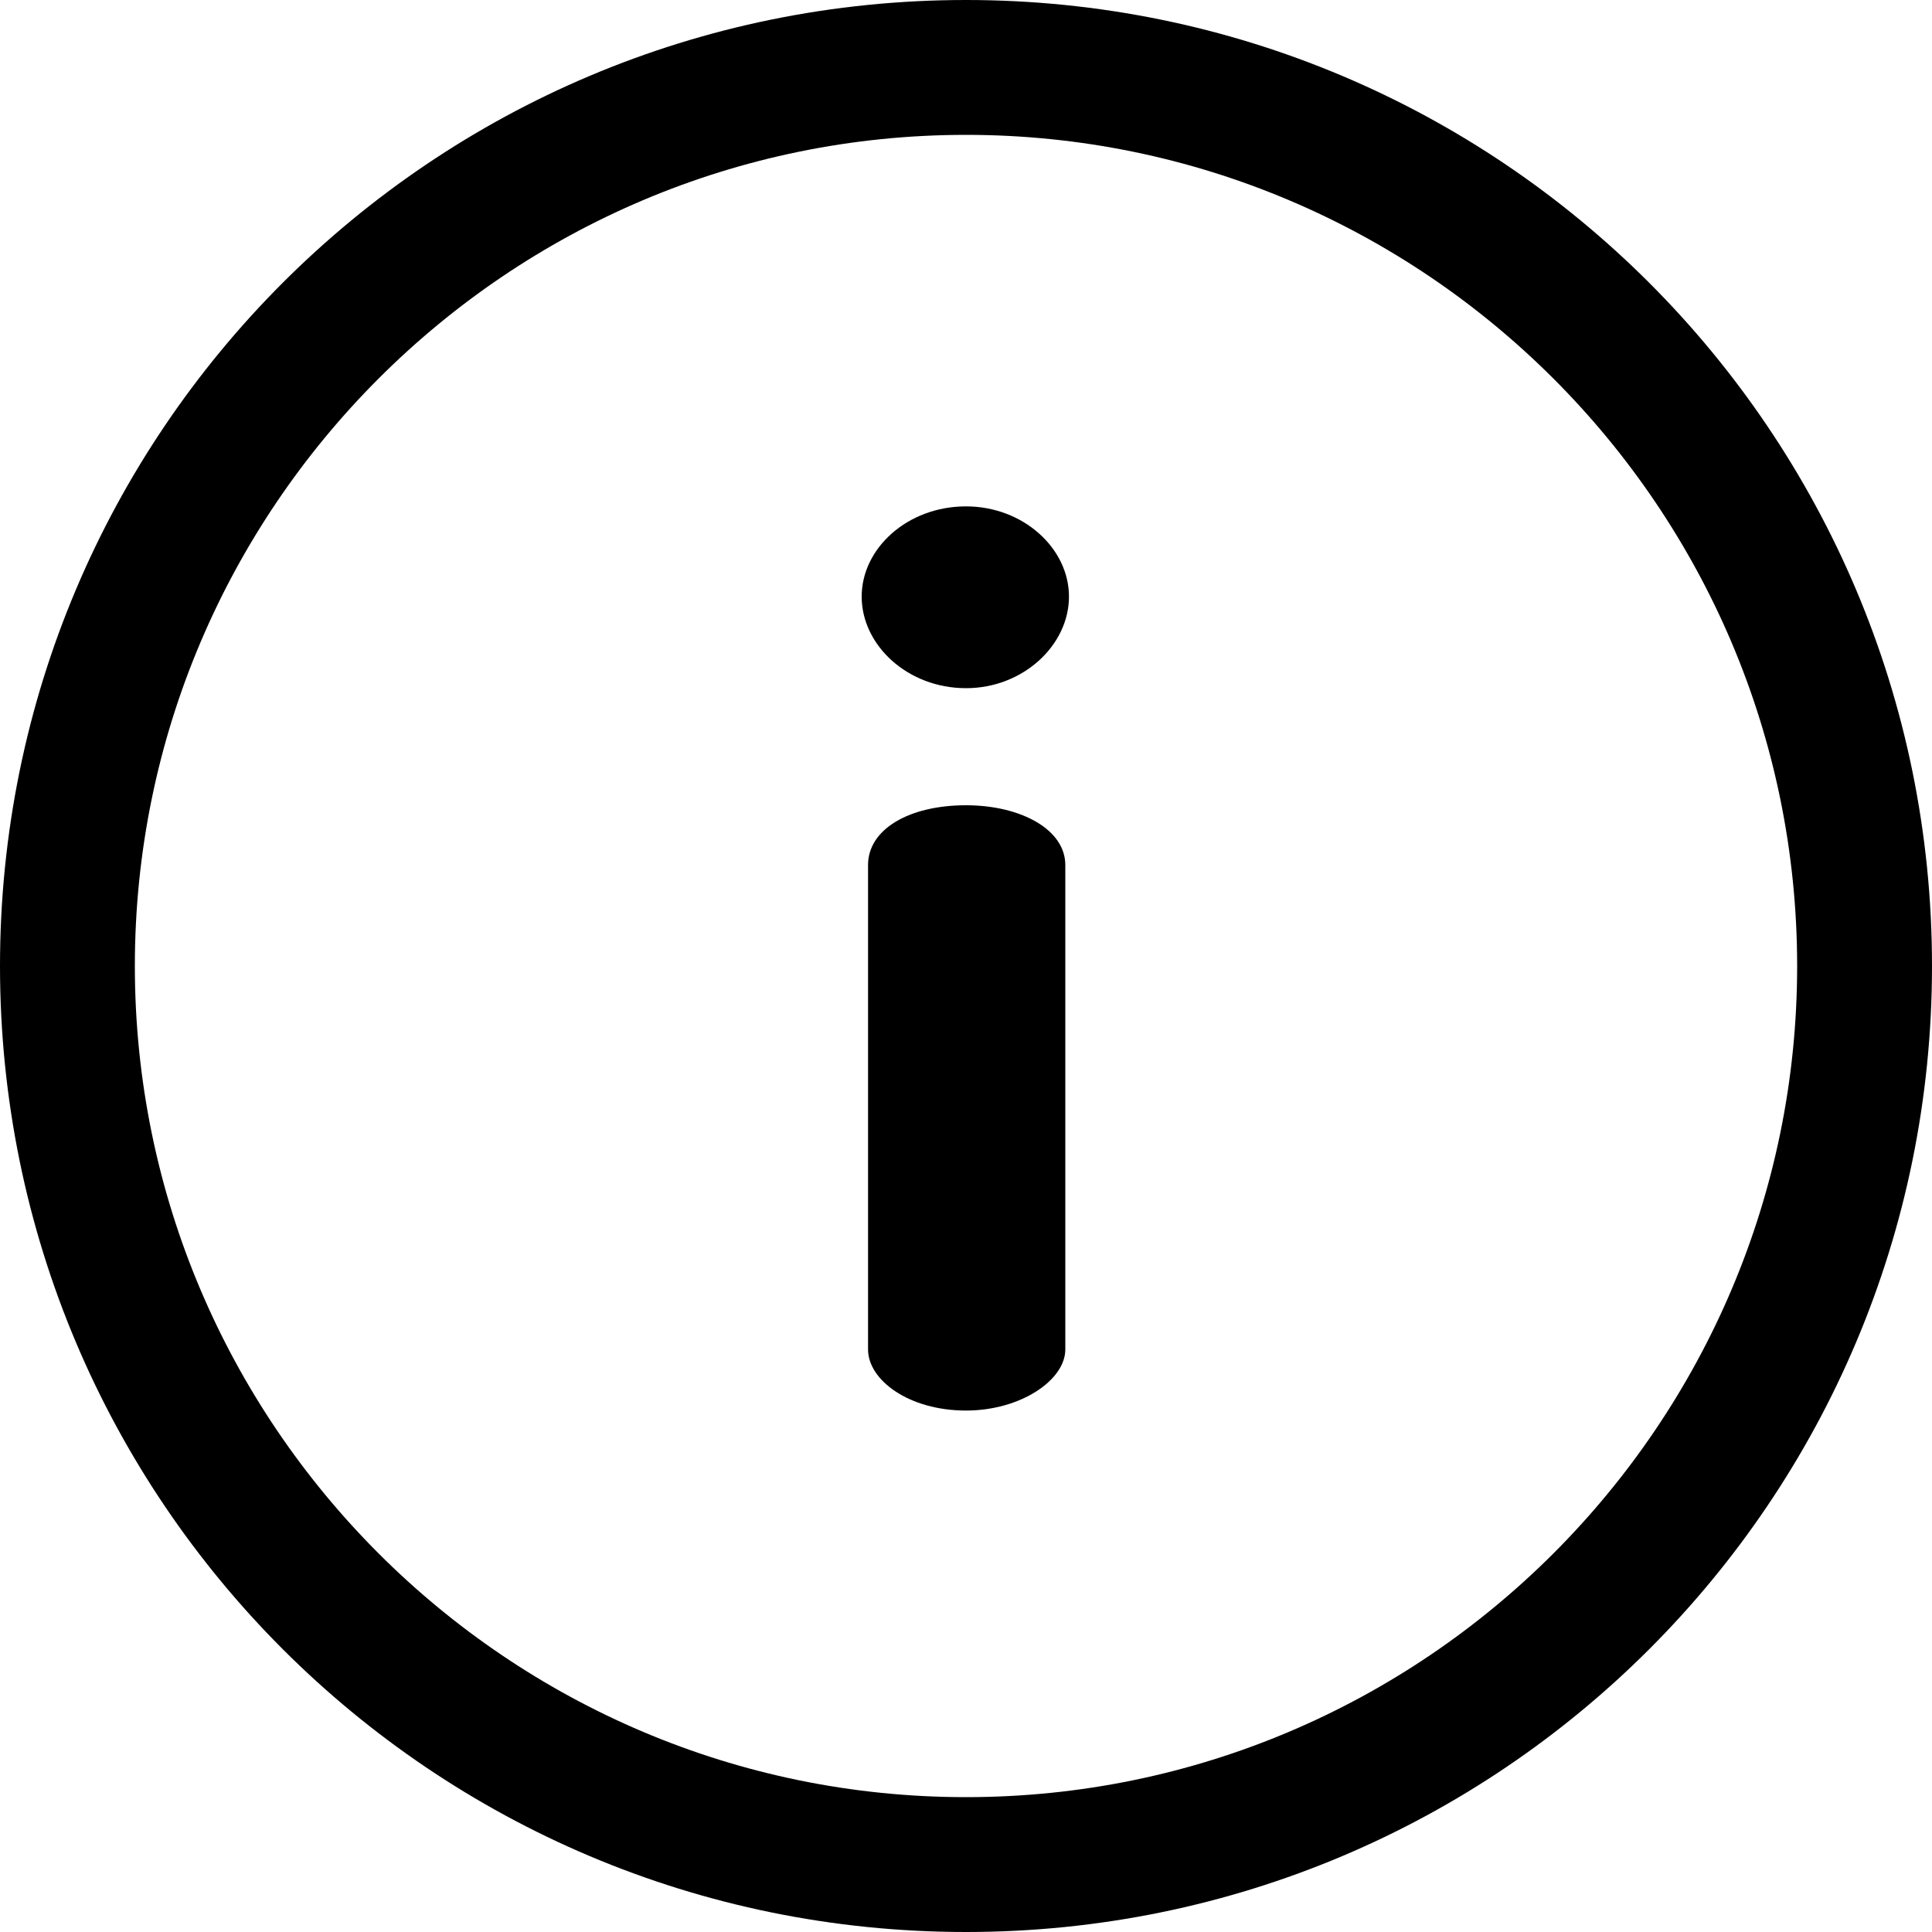
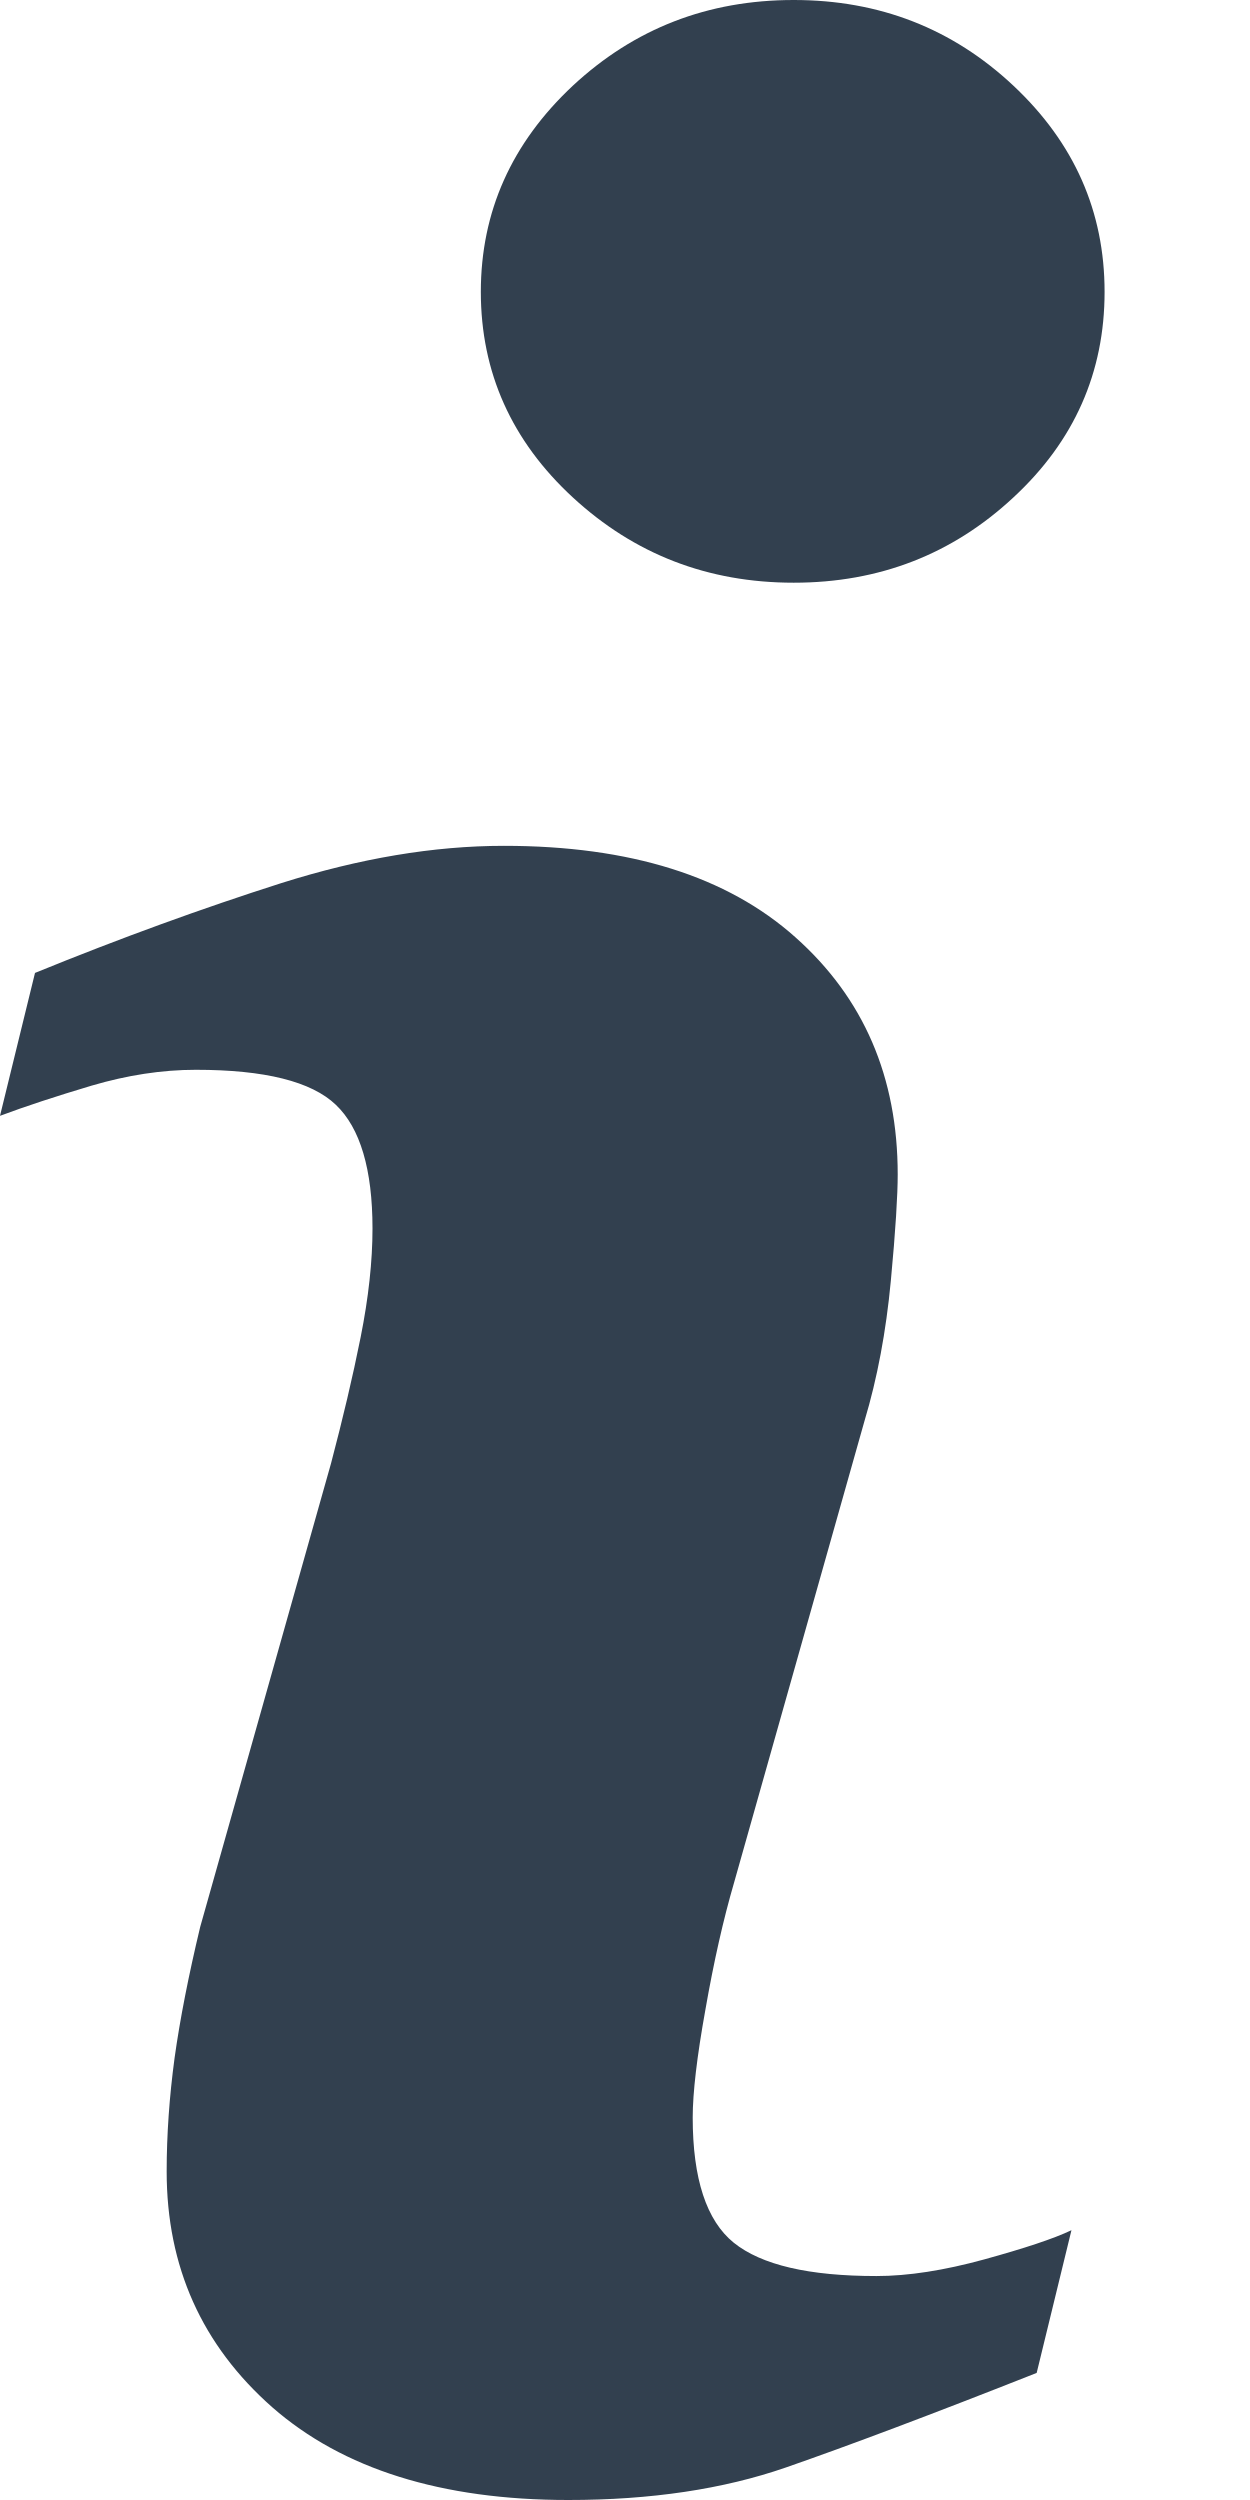
- <svg xmlns="http://www.w3.org/2000/svg" width="10" height="10" viewBox="0 0 10 10" fill="none">
-   <path d="M5 0C2.236 0 0 2.236 0 5C0 7.763 2.236 10 5 10C7.763 10 10 7.764 10 5C10 2.237 7.764 0 5 0ZM5 9.302C2.628 9.302 0.698 7.372 0.698 5C0.698 2.628 2.628 0.698 5 0.698C7.372 0.698 9.302 2.628 9.302 5C9.302 7.372 7.372 9.302 5 9.302Z" fill="black" />
-   <path d="M5 4.168C4.704 4.168 4.493 4.293 4.493 4.477V6.985C4.493 7.143 4.704 7.301 5 7.301C5.283 7.301 5.514 7.143 5.514 6.985V4.477C5.514 4.293 5.283 4.168 5 4.168Z" fill="black" />
-   <path d="M5 2.621C4.697 2.621 4.46 2.838 4.46 3.088C4.46 3.339 4.697 3.562 5 3.562C5.296 3.562 5.533 3.339 5.533 3.088C5.533 2.838 5.296 2.621 5 2.621Z" fill="black" />
+ <svg xmlns="http://www.w3.org/2000/svg" width="6" height="12" viewBox="0 0 6 12" fill="none">
+   <path d="M5.143 10.705L4.976 11.39C4.473 11.589 4.071 11.74 3.772 11.844C3.472 11.948 3.124 12 2.728 12C2.119 12 1.645 11.851 1.307 11.555C0.969 11.257 0.8 10.88 0.8 10.423C0.8 10.246 0.813 10.064 0.838 9.878C0.864 9.692 0.905 9.483 0.961 9.249L1.589 7.024C1.645 6.811 1.693 6.61 1.731 6.419C1.769 6.229 1.788 6.054 1.788 5.897C1.788 5.613 1.729 5.414 1.612 5.303C1.495 5.191 1.271 5.135 0.94 5.135C0.777 5.135 0.61 5.161 0.44 5.211C0.269 5.262 0.123 5.31 0 5.356L0.168 4.67C0.58 4.502 0.974 4.359 1.35 4.239C1.727 4.12 2.082 4.06 2.419 4.06C3.024 4.06 3.49 4.206 3.818 4.499C4.146 4.791 4.309 5.17 4.309 5.638C4.309 5.734 4.299 5.905 4.276 6.148C4.253 6.392 4.211 6.616 4.15 6.819L3.524 9.035C3.472 9.213 3.426 9.417 3.386 9.646C3.345 9.873 3.325 10.047 3.325 10.164C3.325 10.458 3.391 10.659 3.522 10.765C3.655 10.872 3.883 10.925 4.207 10.925C4.359 10.925 4.532 10.898 4.725 10.845C4.917 10.792 5.057 10.746 5.143 10.705ZM5.302 1.401C5.302 1.787 5.157 2.117 4.864 2.388C4.572 2.66 4.221 2.797 3.81 2.797C3.397 2.797 3.045 2.66 2.75 2.388C2.456 2.117 2.308 1.787 2.308 1.401C2.308 1.016 2.456 0.686 2.75 0.411C3.045 0.137 3.397 0 3.81 0C4.221 0 4.572 0.137 4.864 0.411C5.157 0.686 5.302 1.016 5.302 1.401Z" fill="#32404F" />
</svg>
